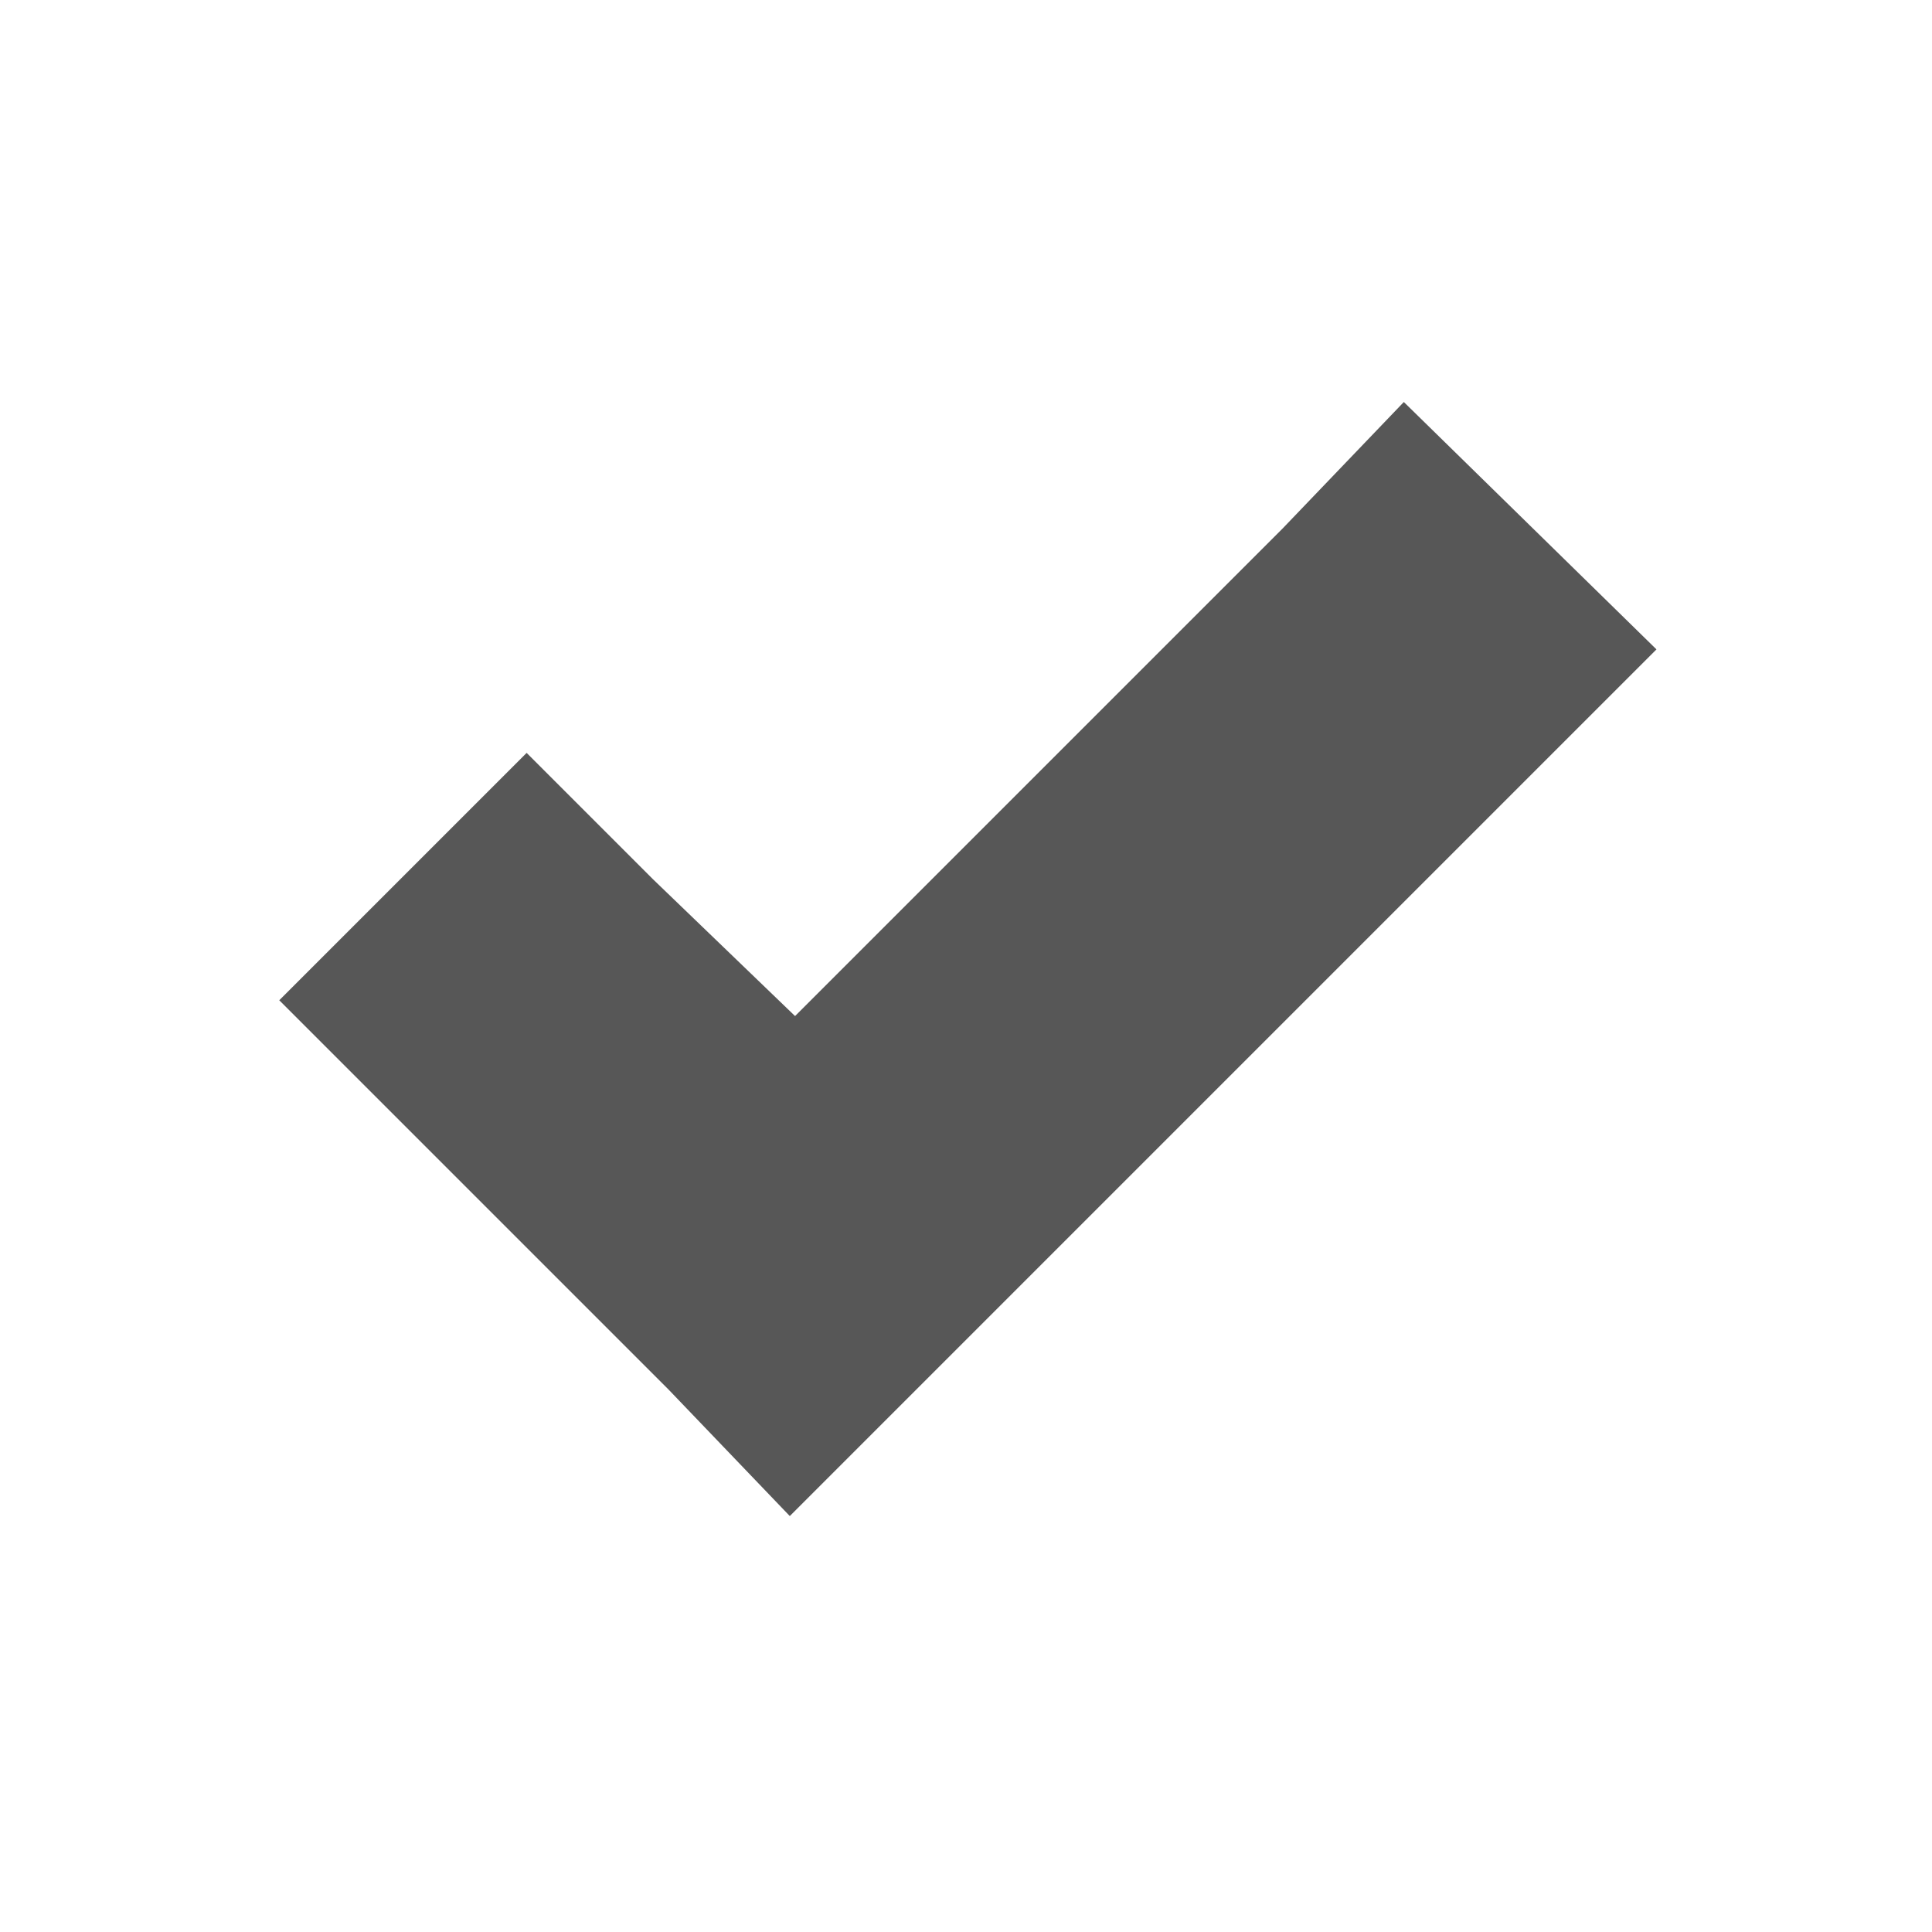
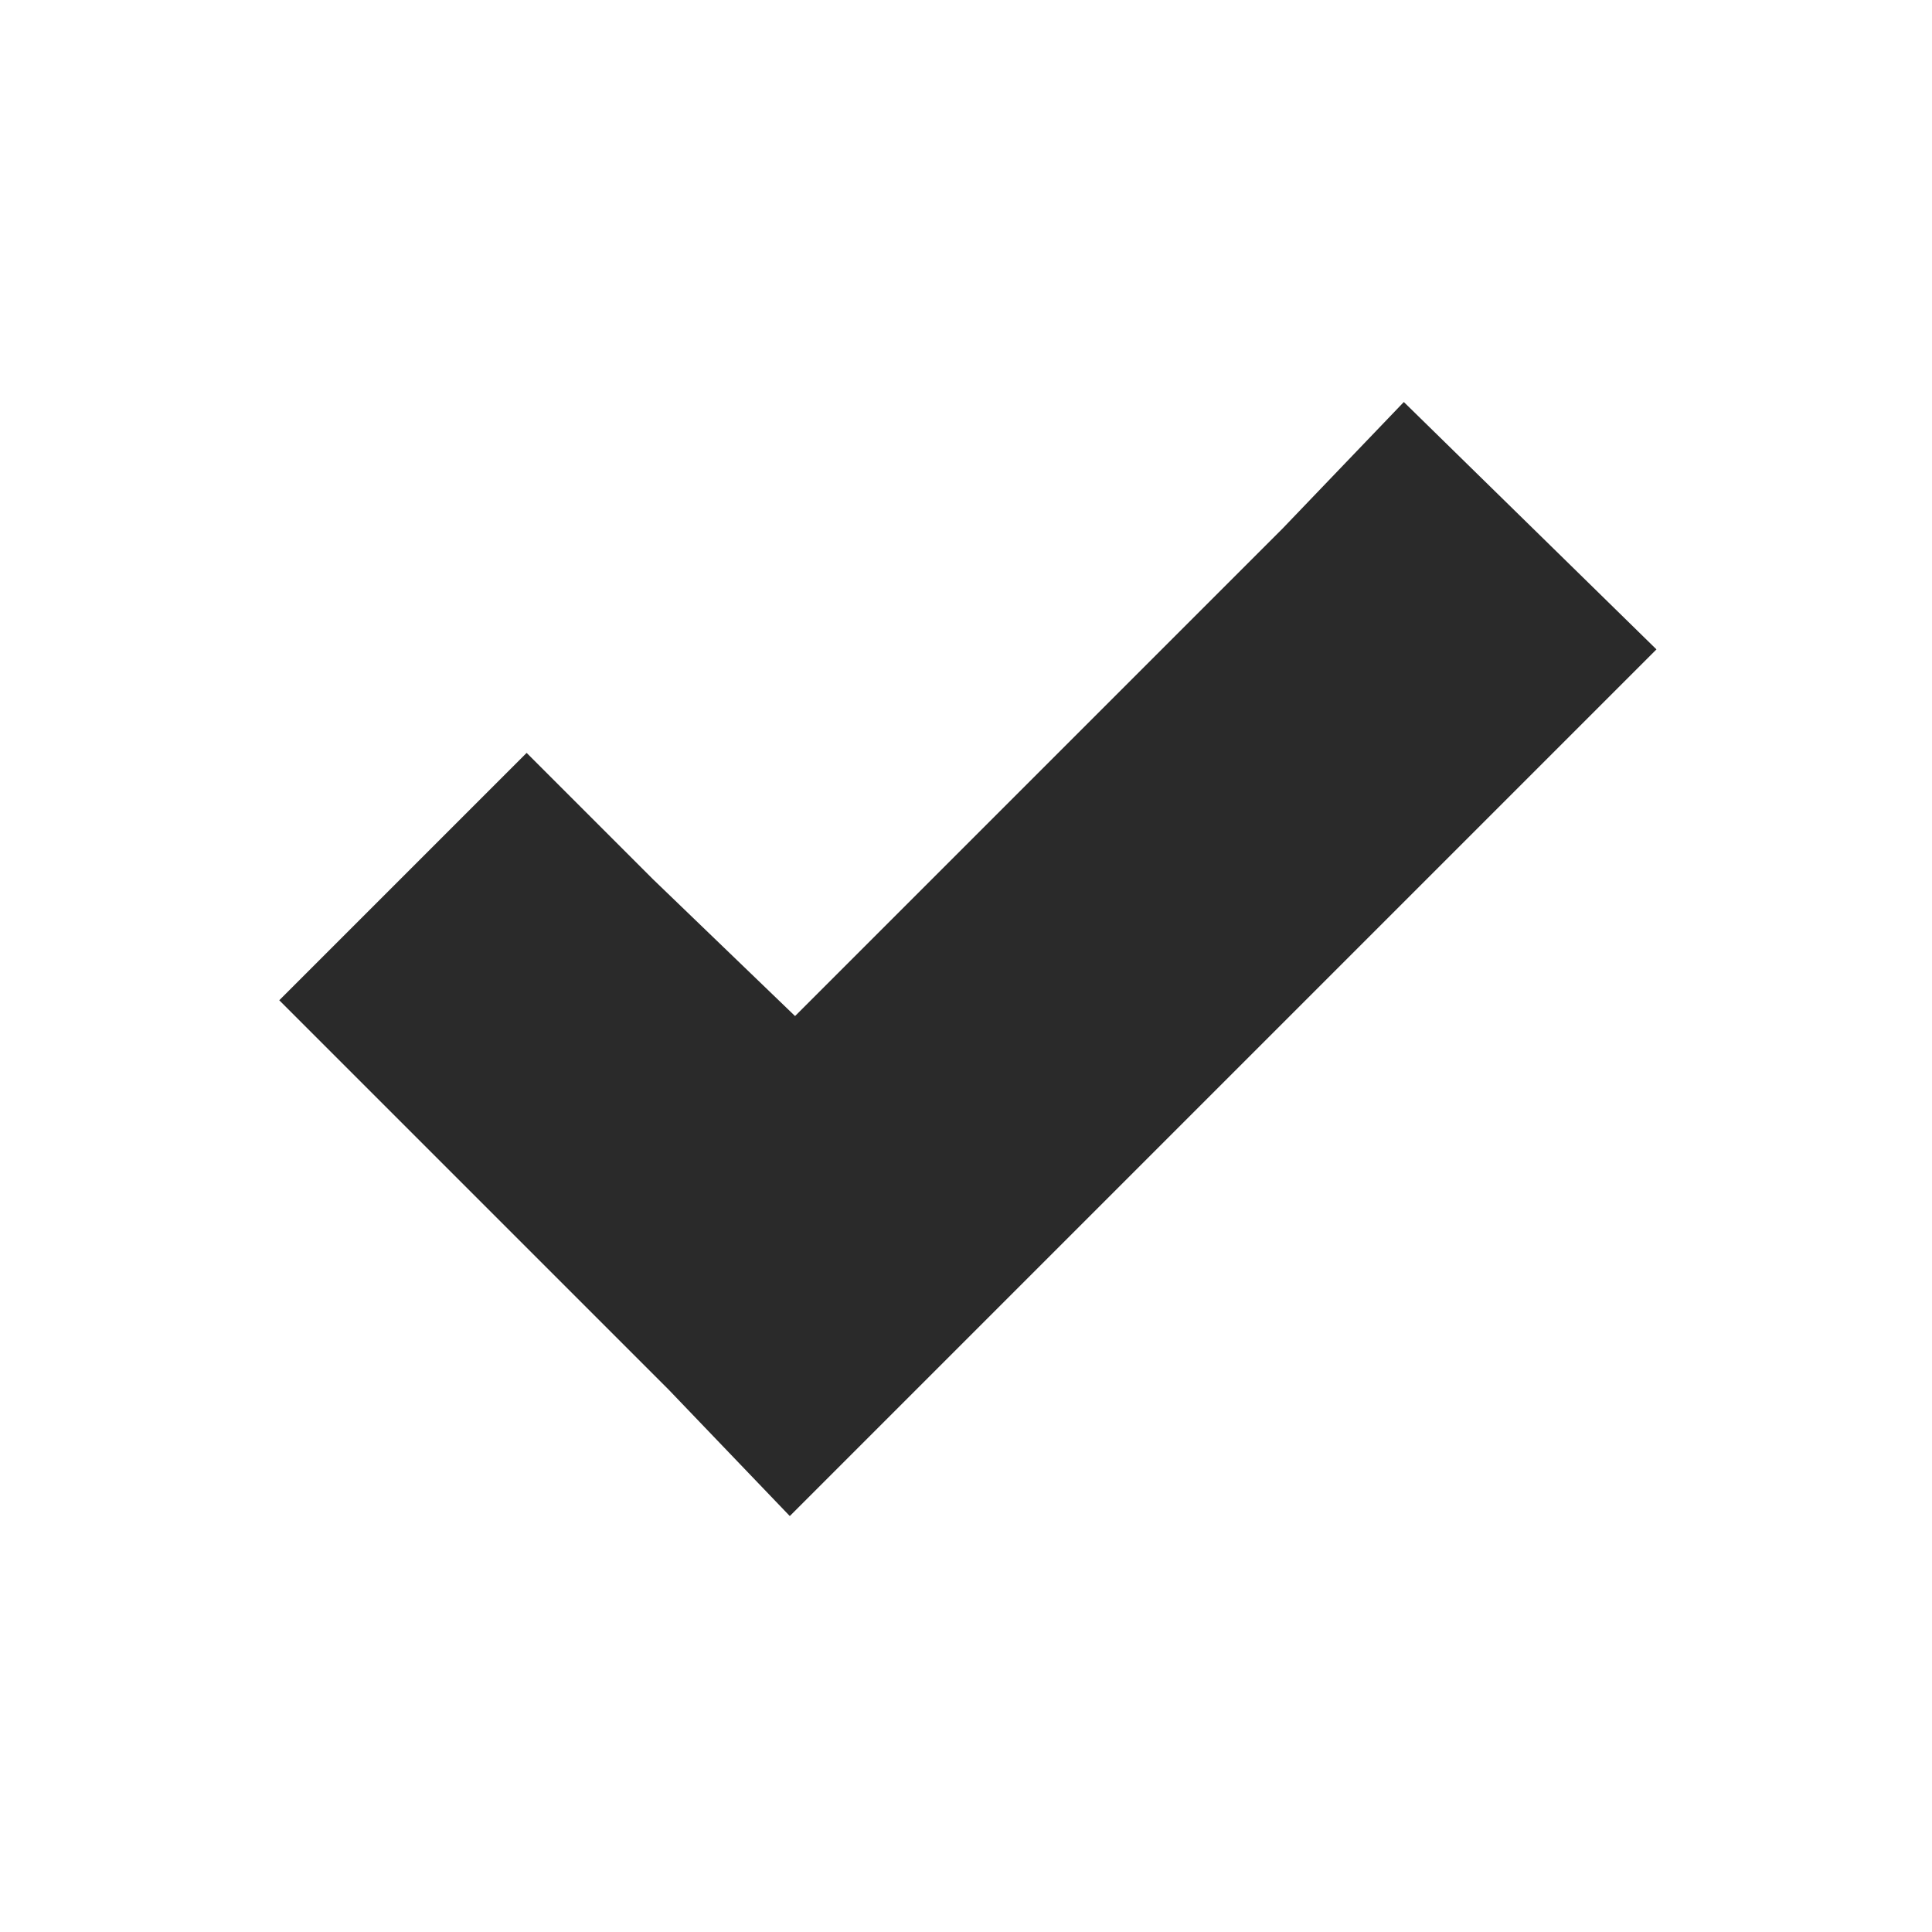
<svg xmlns="http://www.w3.org/2000/svg" width="100%" height="100%" viewBox="0 0 24 24" version="1.1" xml:space="preserve" style="fill-rule:evenodd;clip-rule:evenodd;stroke-linejoin:round;stroke-miterlimit:1.414;">
  <g transform="matrix(2.17937,0,0,2.17937,3.4691,4.99398)">
-     <path d="M6.41,0L5.72,0.72L2.94,3.5L2.13,2.72L1.41,2L0,3.41L2.22,5.63L2.91,6.35L3.63,5.63L7.13,2.13L7.85,1.41L6.41,0Z" style="fill:rgb(87,87,87);fill-rule:nonzero;" />
+     <path d="M6.41,0L5.72,0.72L2.94,3.5L2.13,2.72L1.41,2L0,3.41L2.22,5.63L2.91,6.35L3.63,5.63L7.13,2.13L7.85,1.41L6.41,0Z" style="fill:rgb(42,42,42);fill-rule:nonzero;" />
  </g>
</svg>
